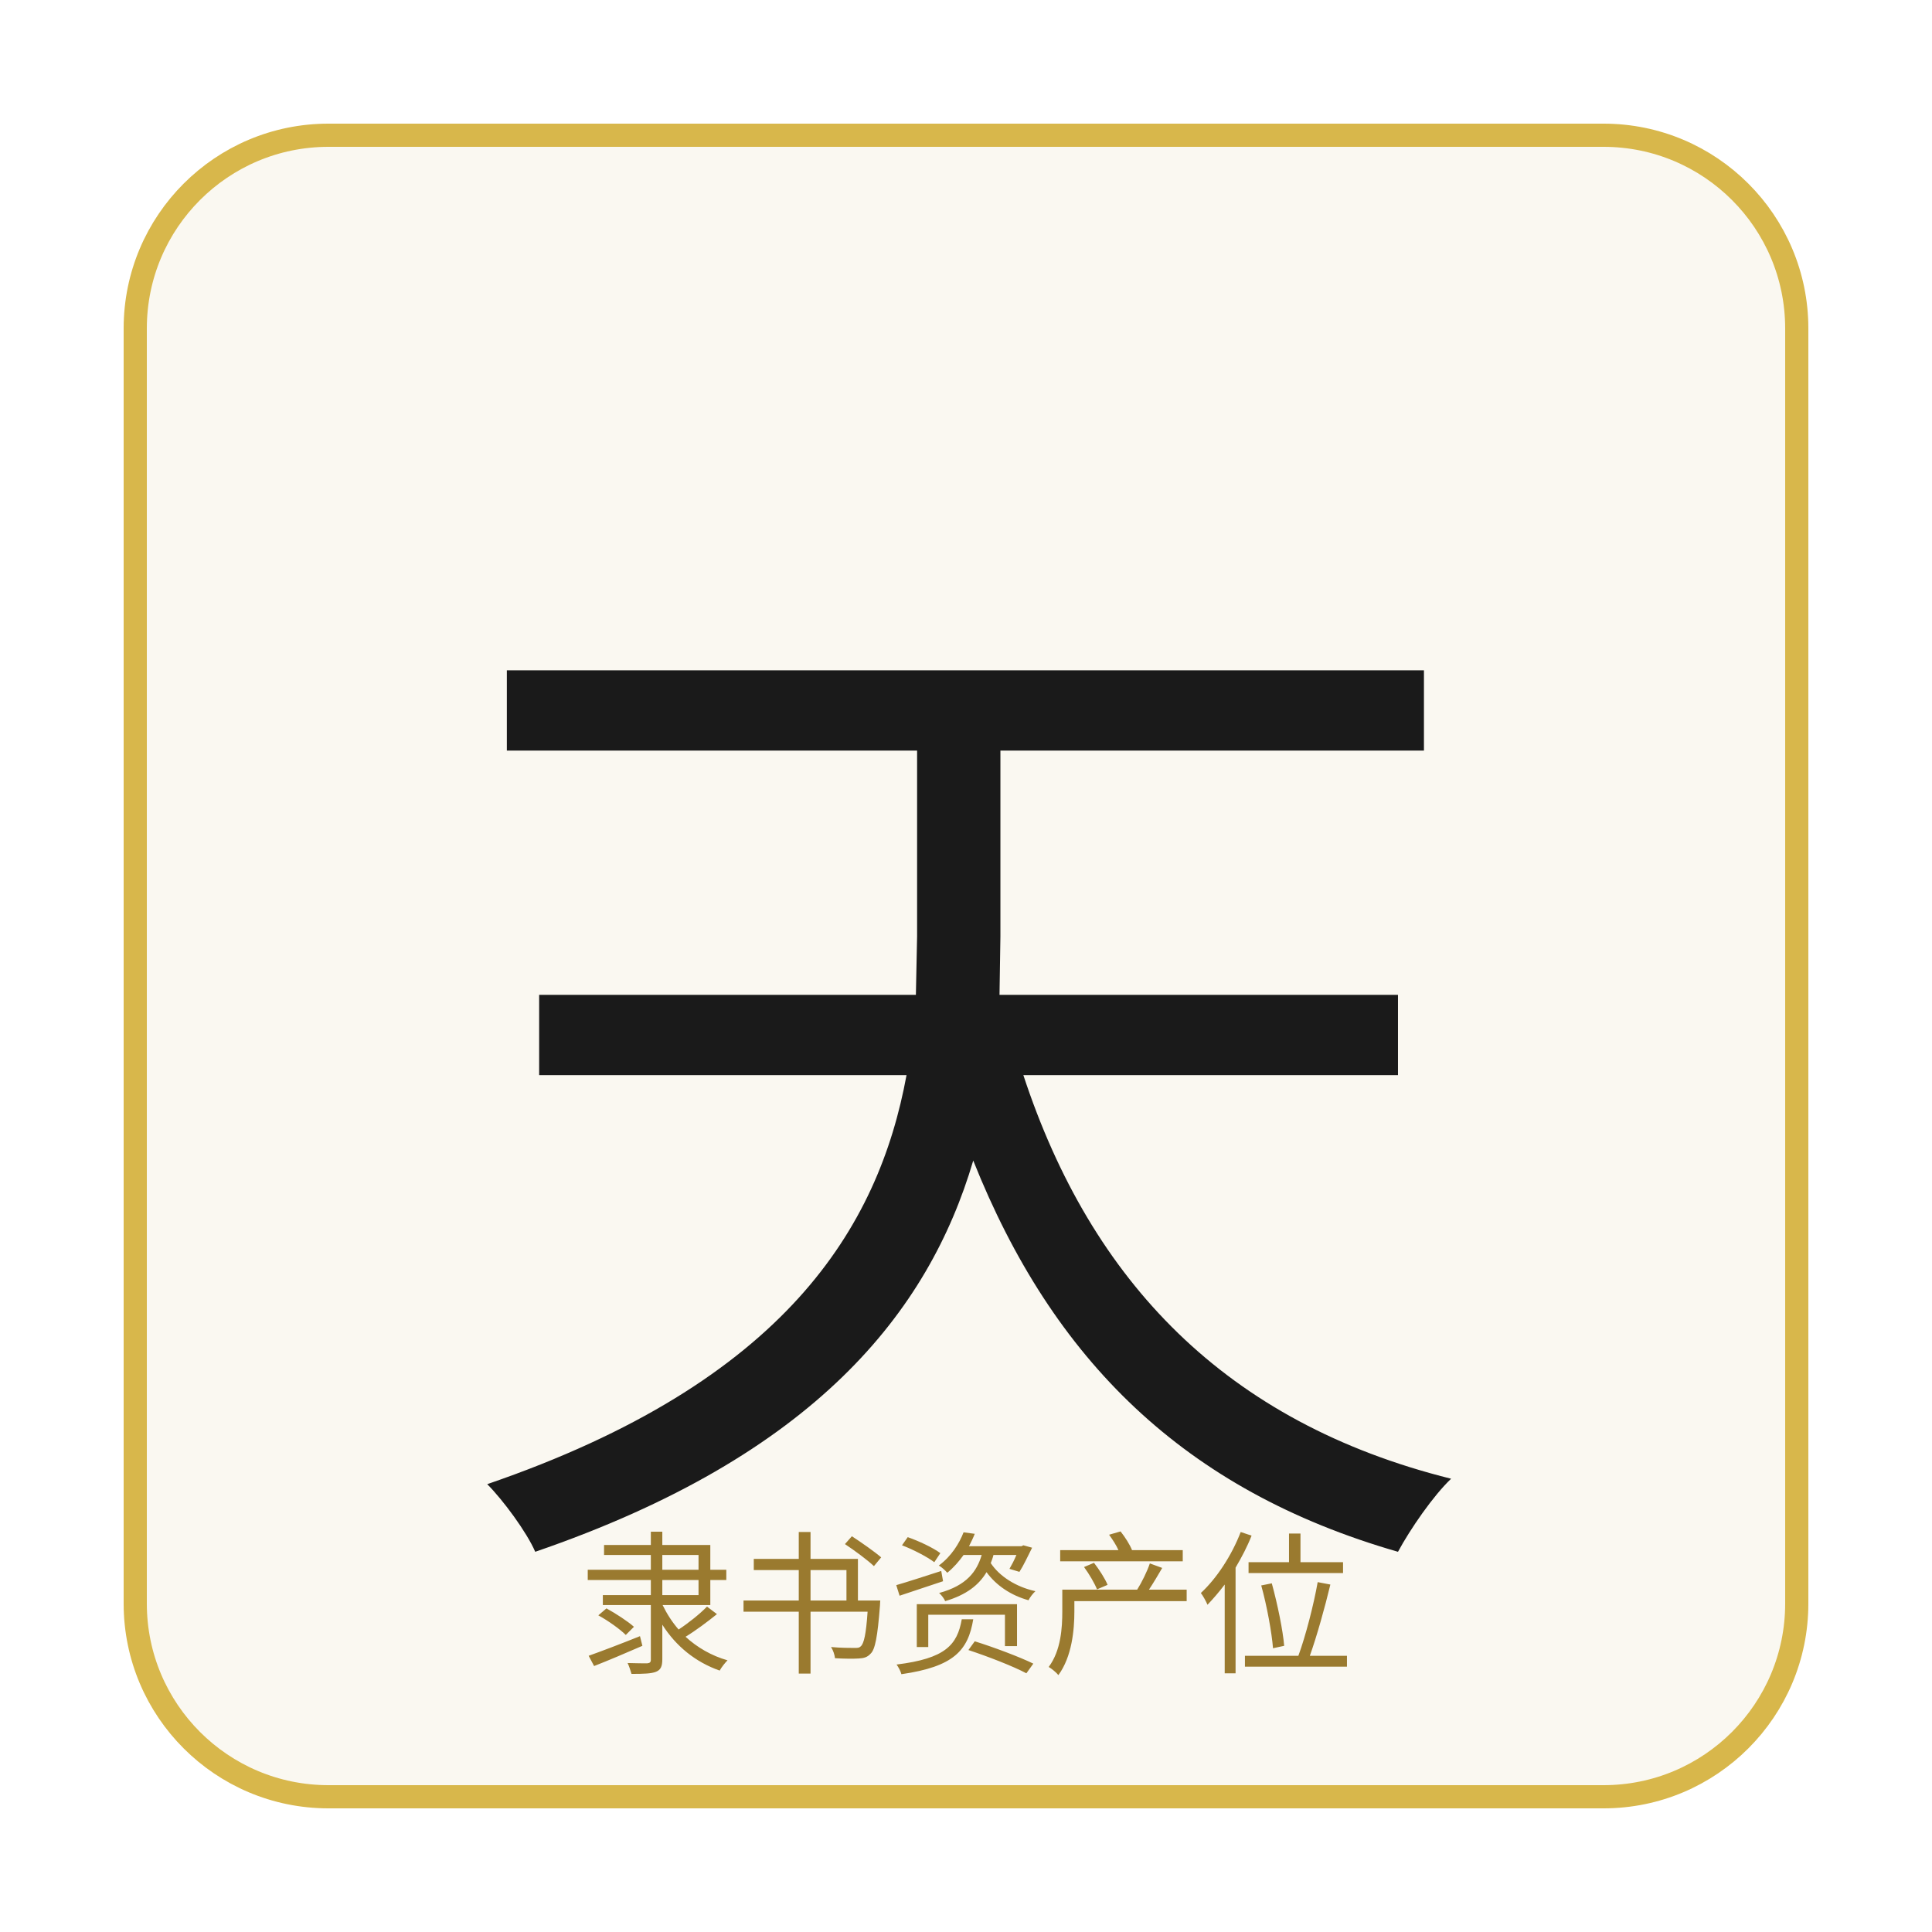
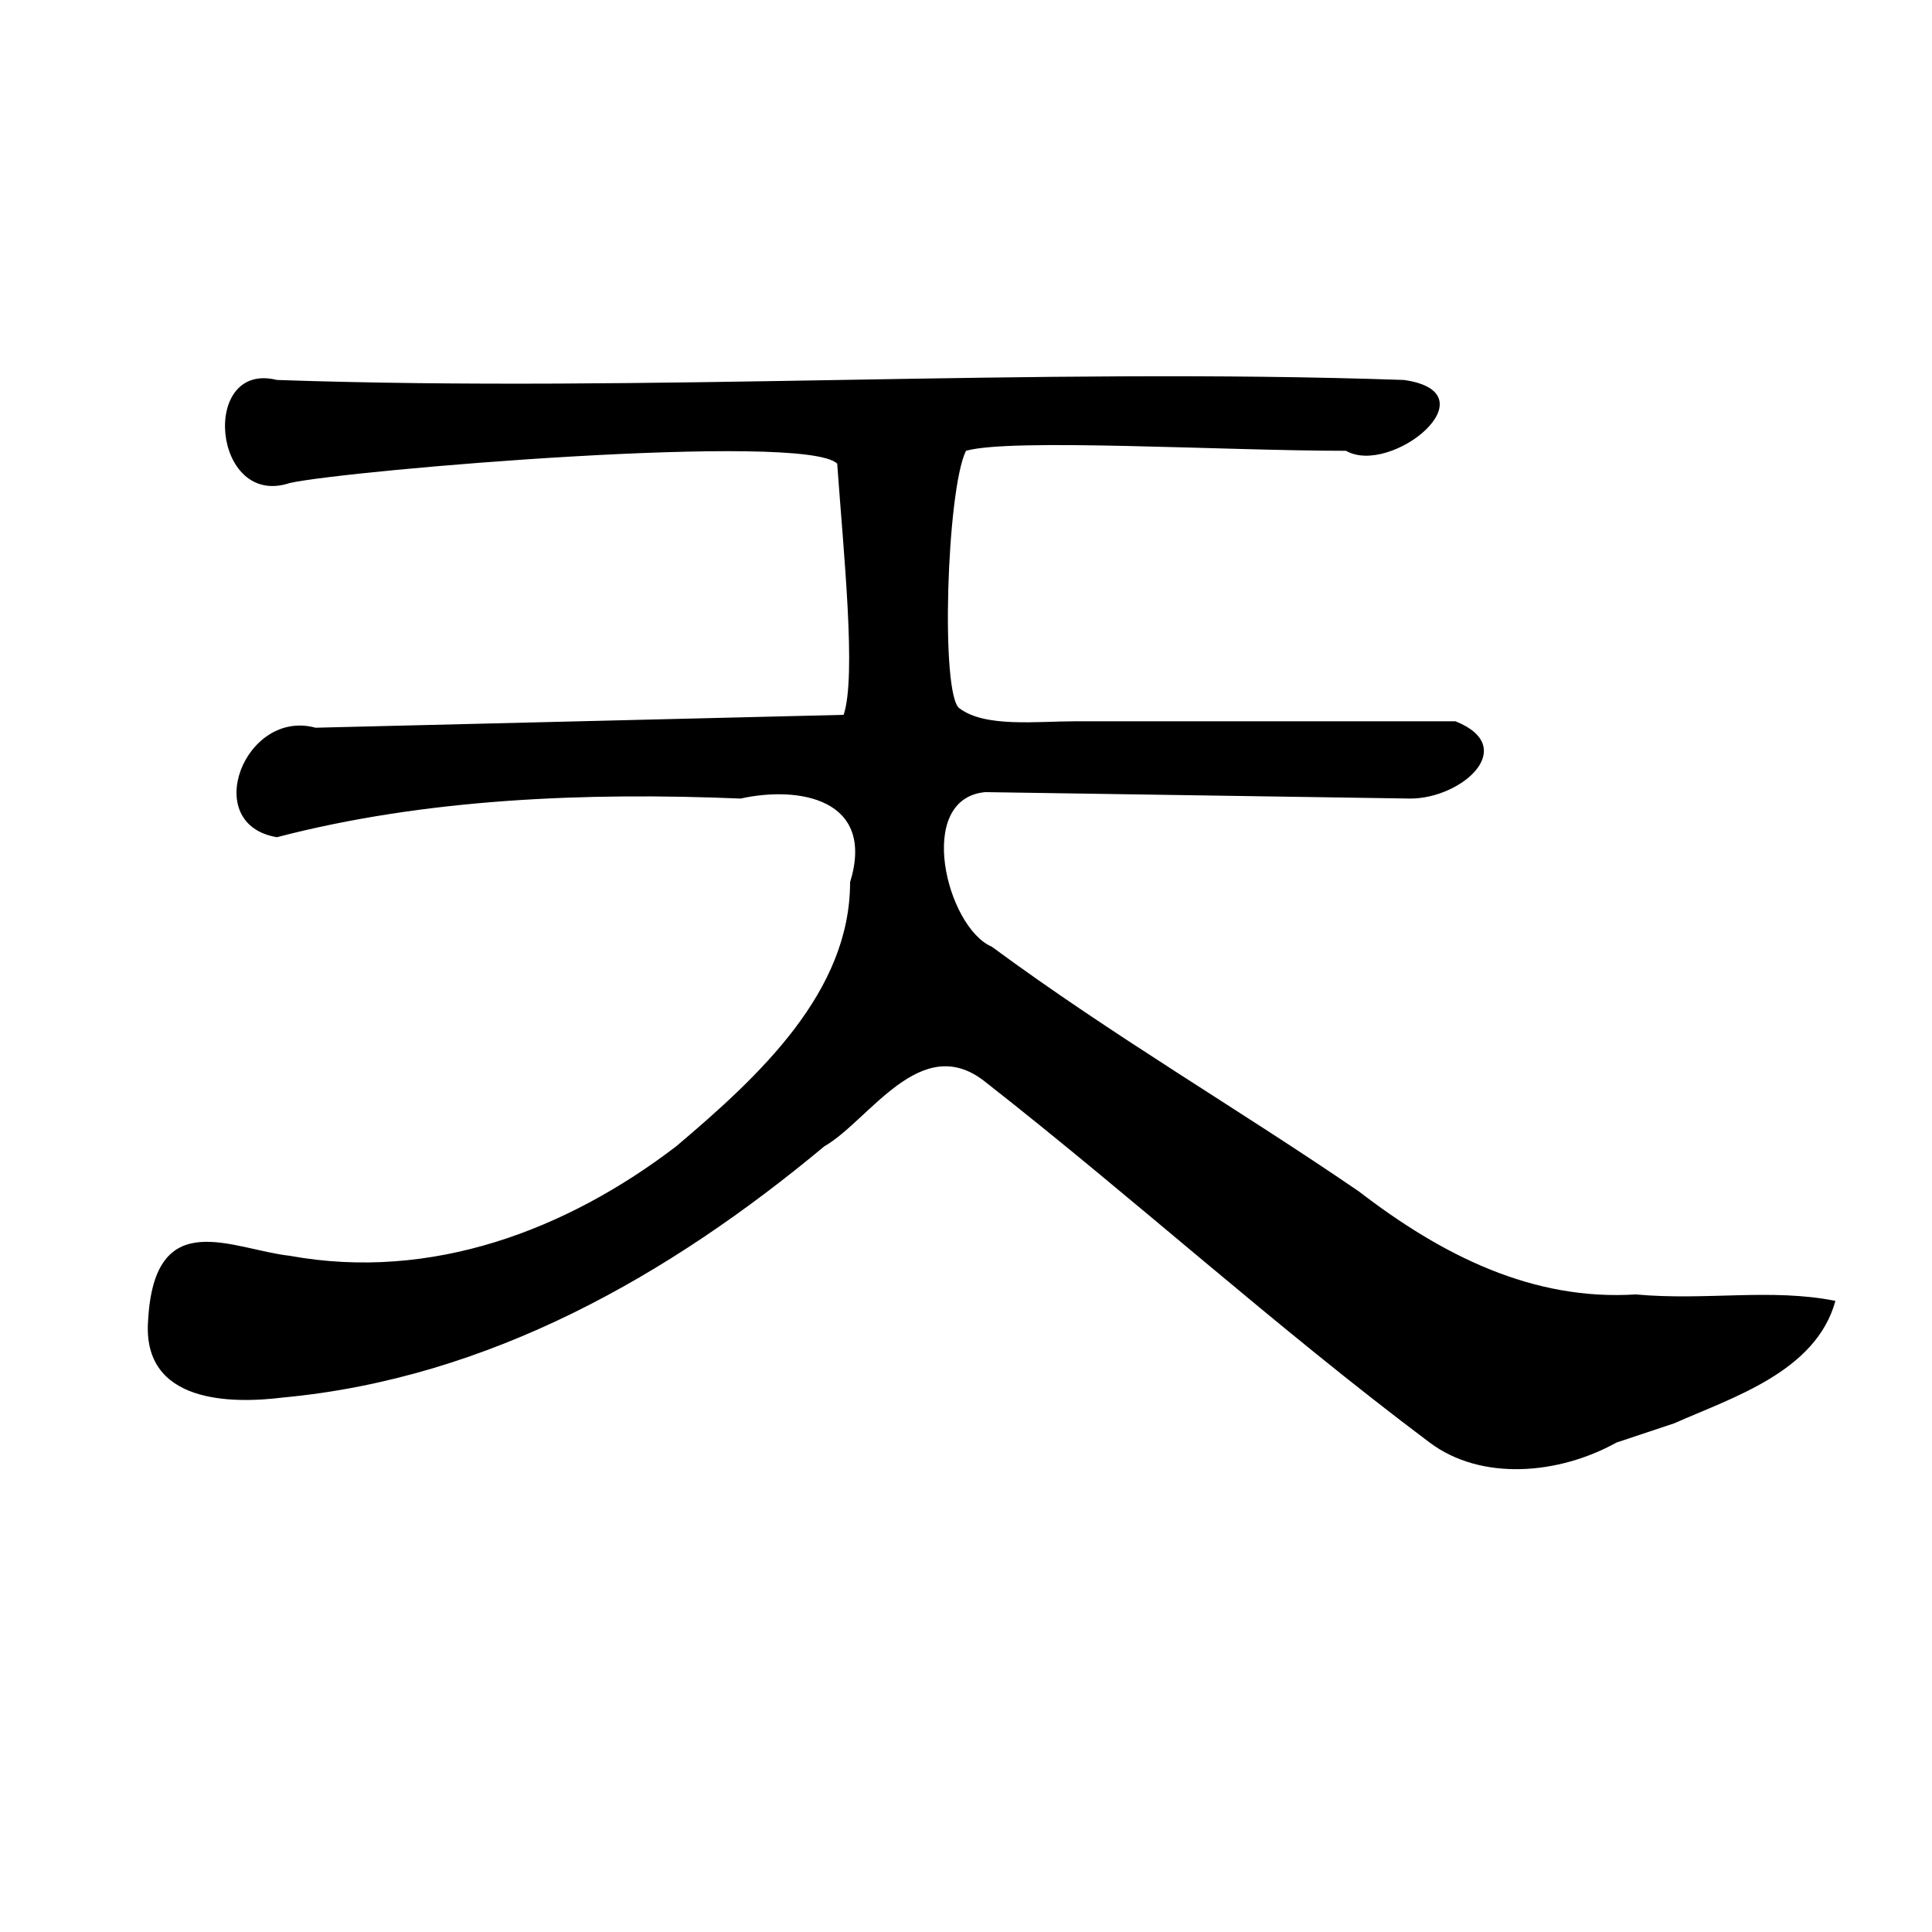
- <svg xmlns="http://www.w3.org/2000/svg" viewBox="0 0 100 100">
-   <rect x="7" y="7" width="86" height="86" rx="10" fill="#faf7f0" stroke="#d4af37" stroke-width="1.2" opacity="0.9" />
-   <text x="50" y="57" text-anchor="middle" dominant-baseline="middle" fill="#1a1a1a" font-size="54" font-family="STLiti, LiSu, KaiTi, serif">天</text>
-   <text x="50" y="86" text-anchor="middle" fill="#9a7a2f" font-size="8" font-family="PingFang SC, sans-serif">隶书资产位</text>
+ <svg xmlns="http://www.w3.org/2000/svg" xml:space="preserve" width="300" height="300" aria-label="天">
+   <path d="M251 224c-9 5-21 6-29 0-24-18-46-38-69-56-10-8-18 6-25 10-24 20-52 36-84 39-8 1-22 1-21-12 1-18 13-11 22-10 22 4 43-4 60-17 13-11 27-24 27-41 4-13-8-15-17-13-24-1-49 0-72 6-12-2-5-20 6-17l82-2c2-6 0-25-1-39-5-5-76 1-85 3-12 4-14-19-2-16 58 2 117-2 175 0 14 2-2 15-9 11-19 0-52-2-59 0-3 6-4 38-1 40 4 3 12 2 18 2h59c10 4 1 12-7 12l-66-1c-11 1-6 21 1 24 19 14 38 25 57 38 13 10 27 17 43 16 11 1 21-1 31 1-3 11-16 15-25 19l-9 3z" />
</svg>
